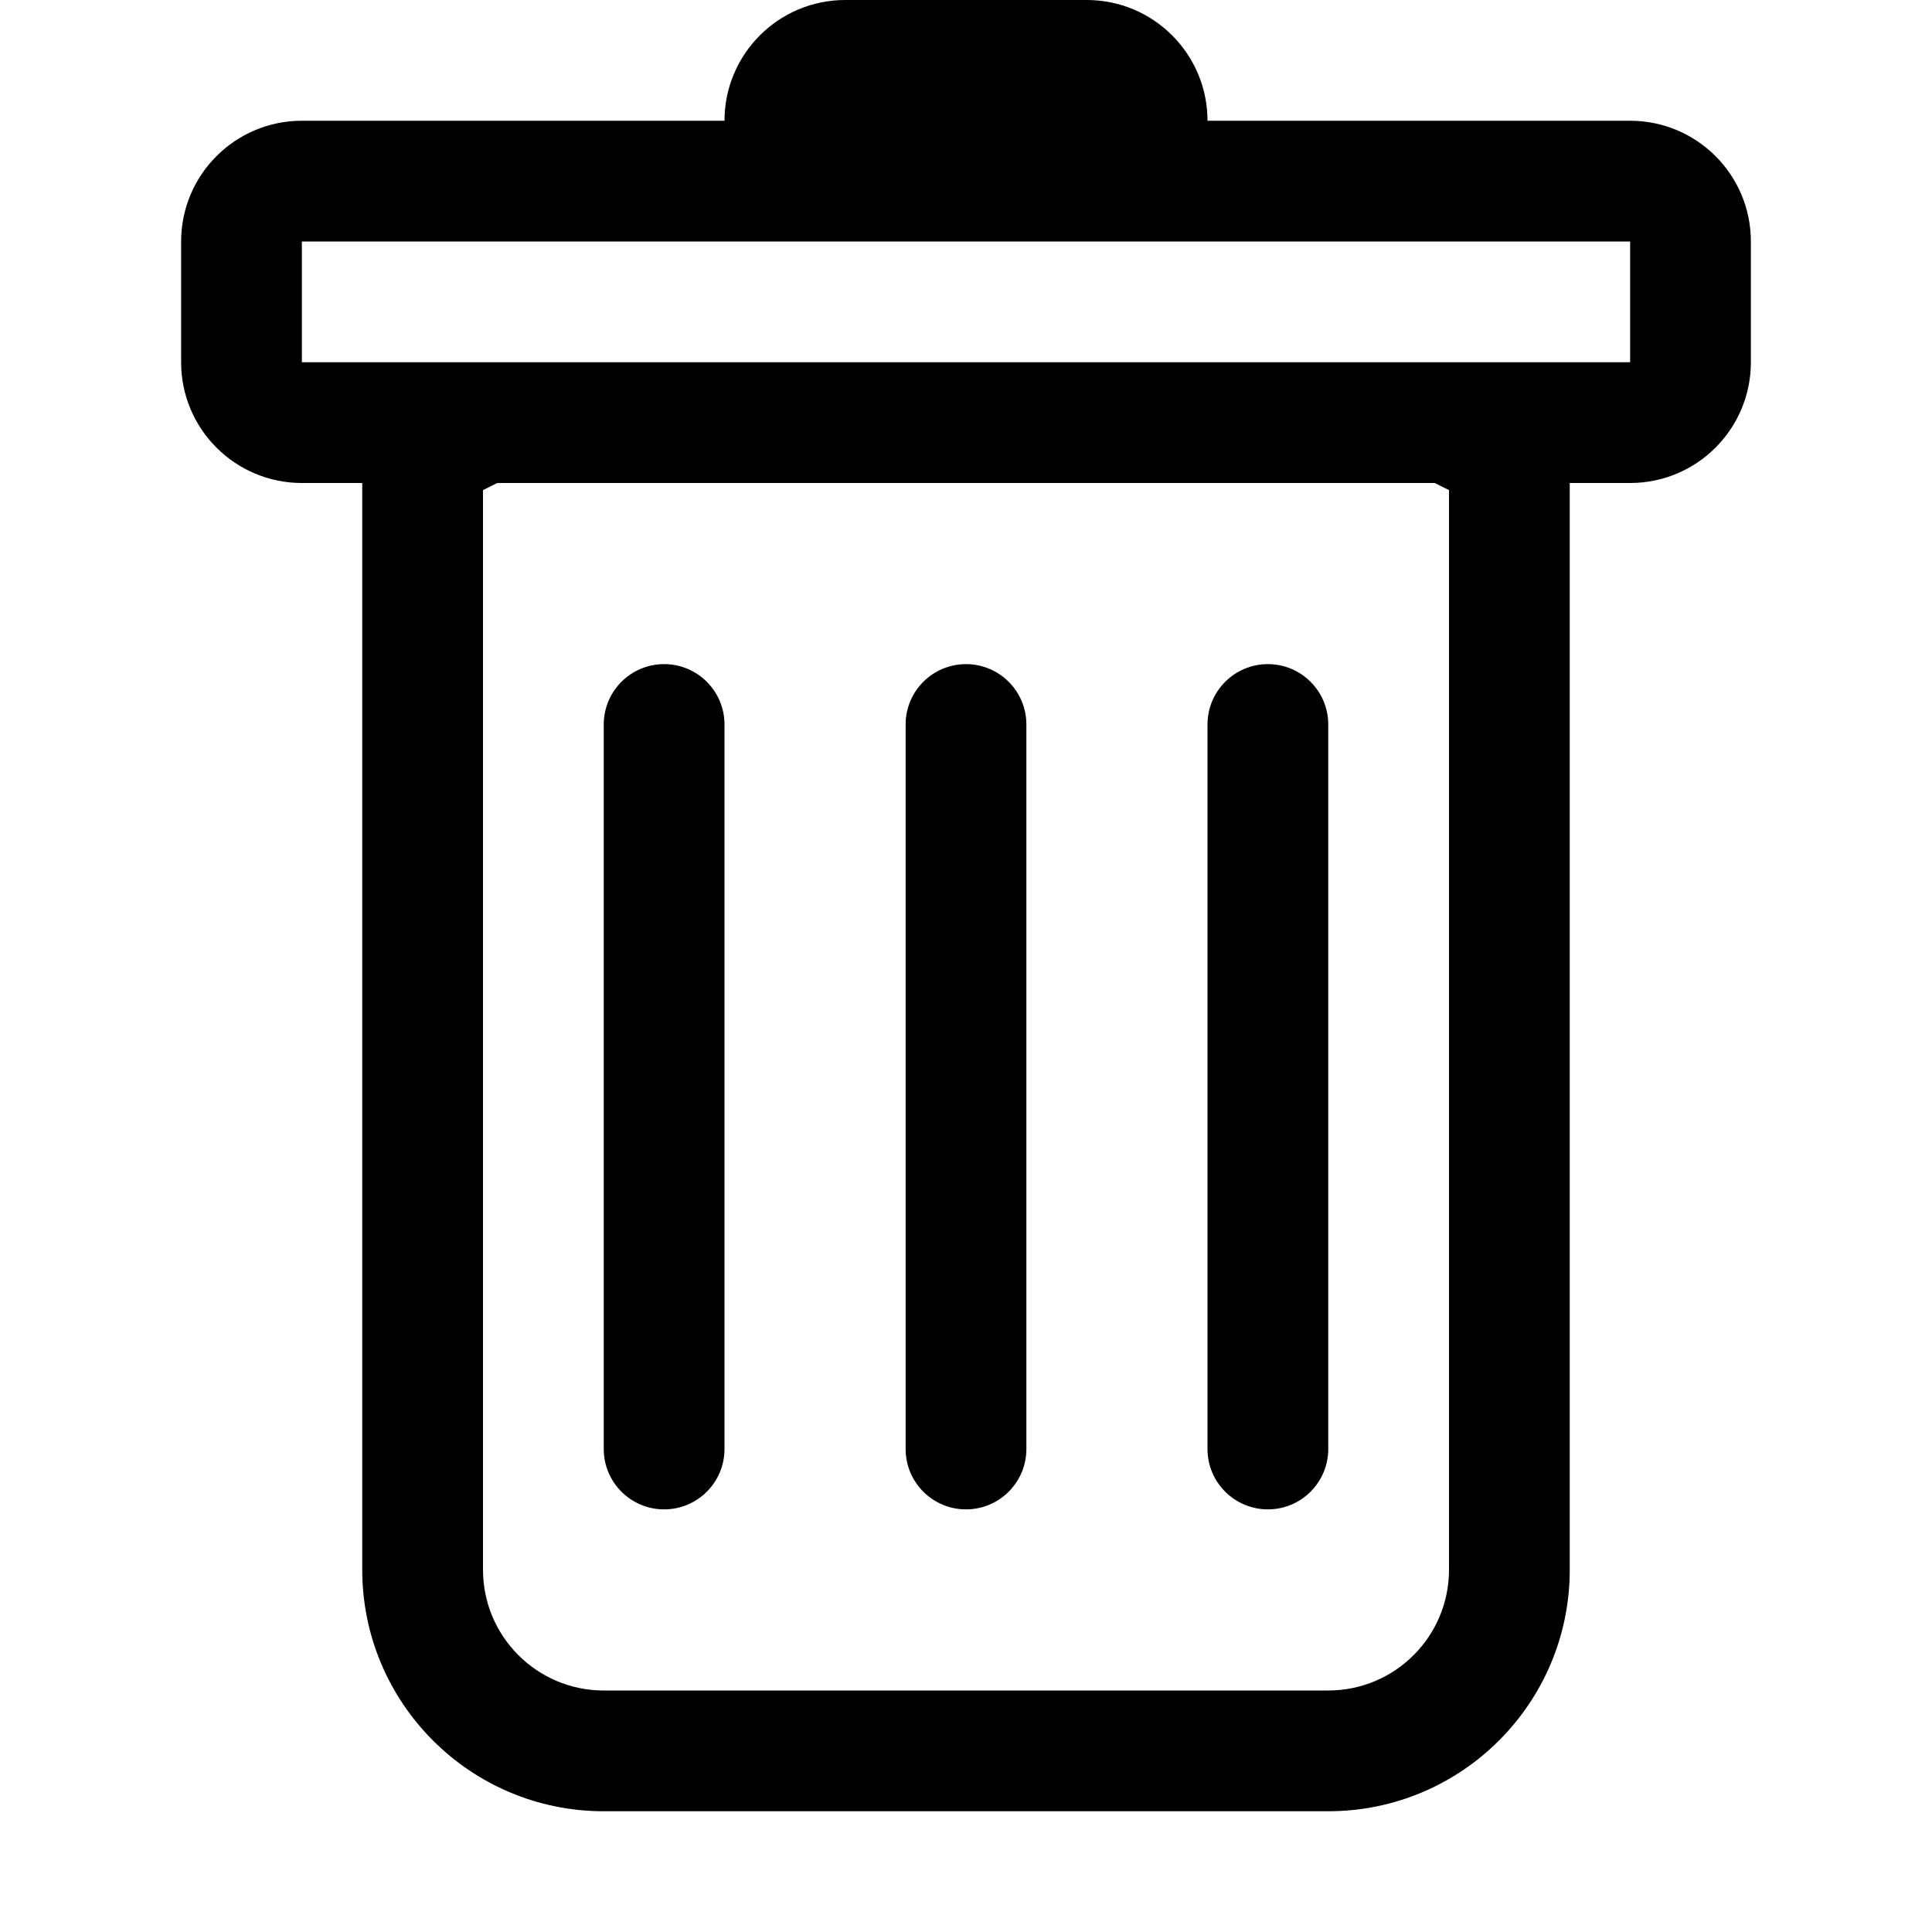
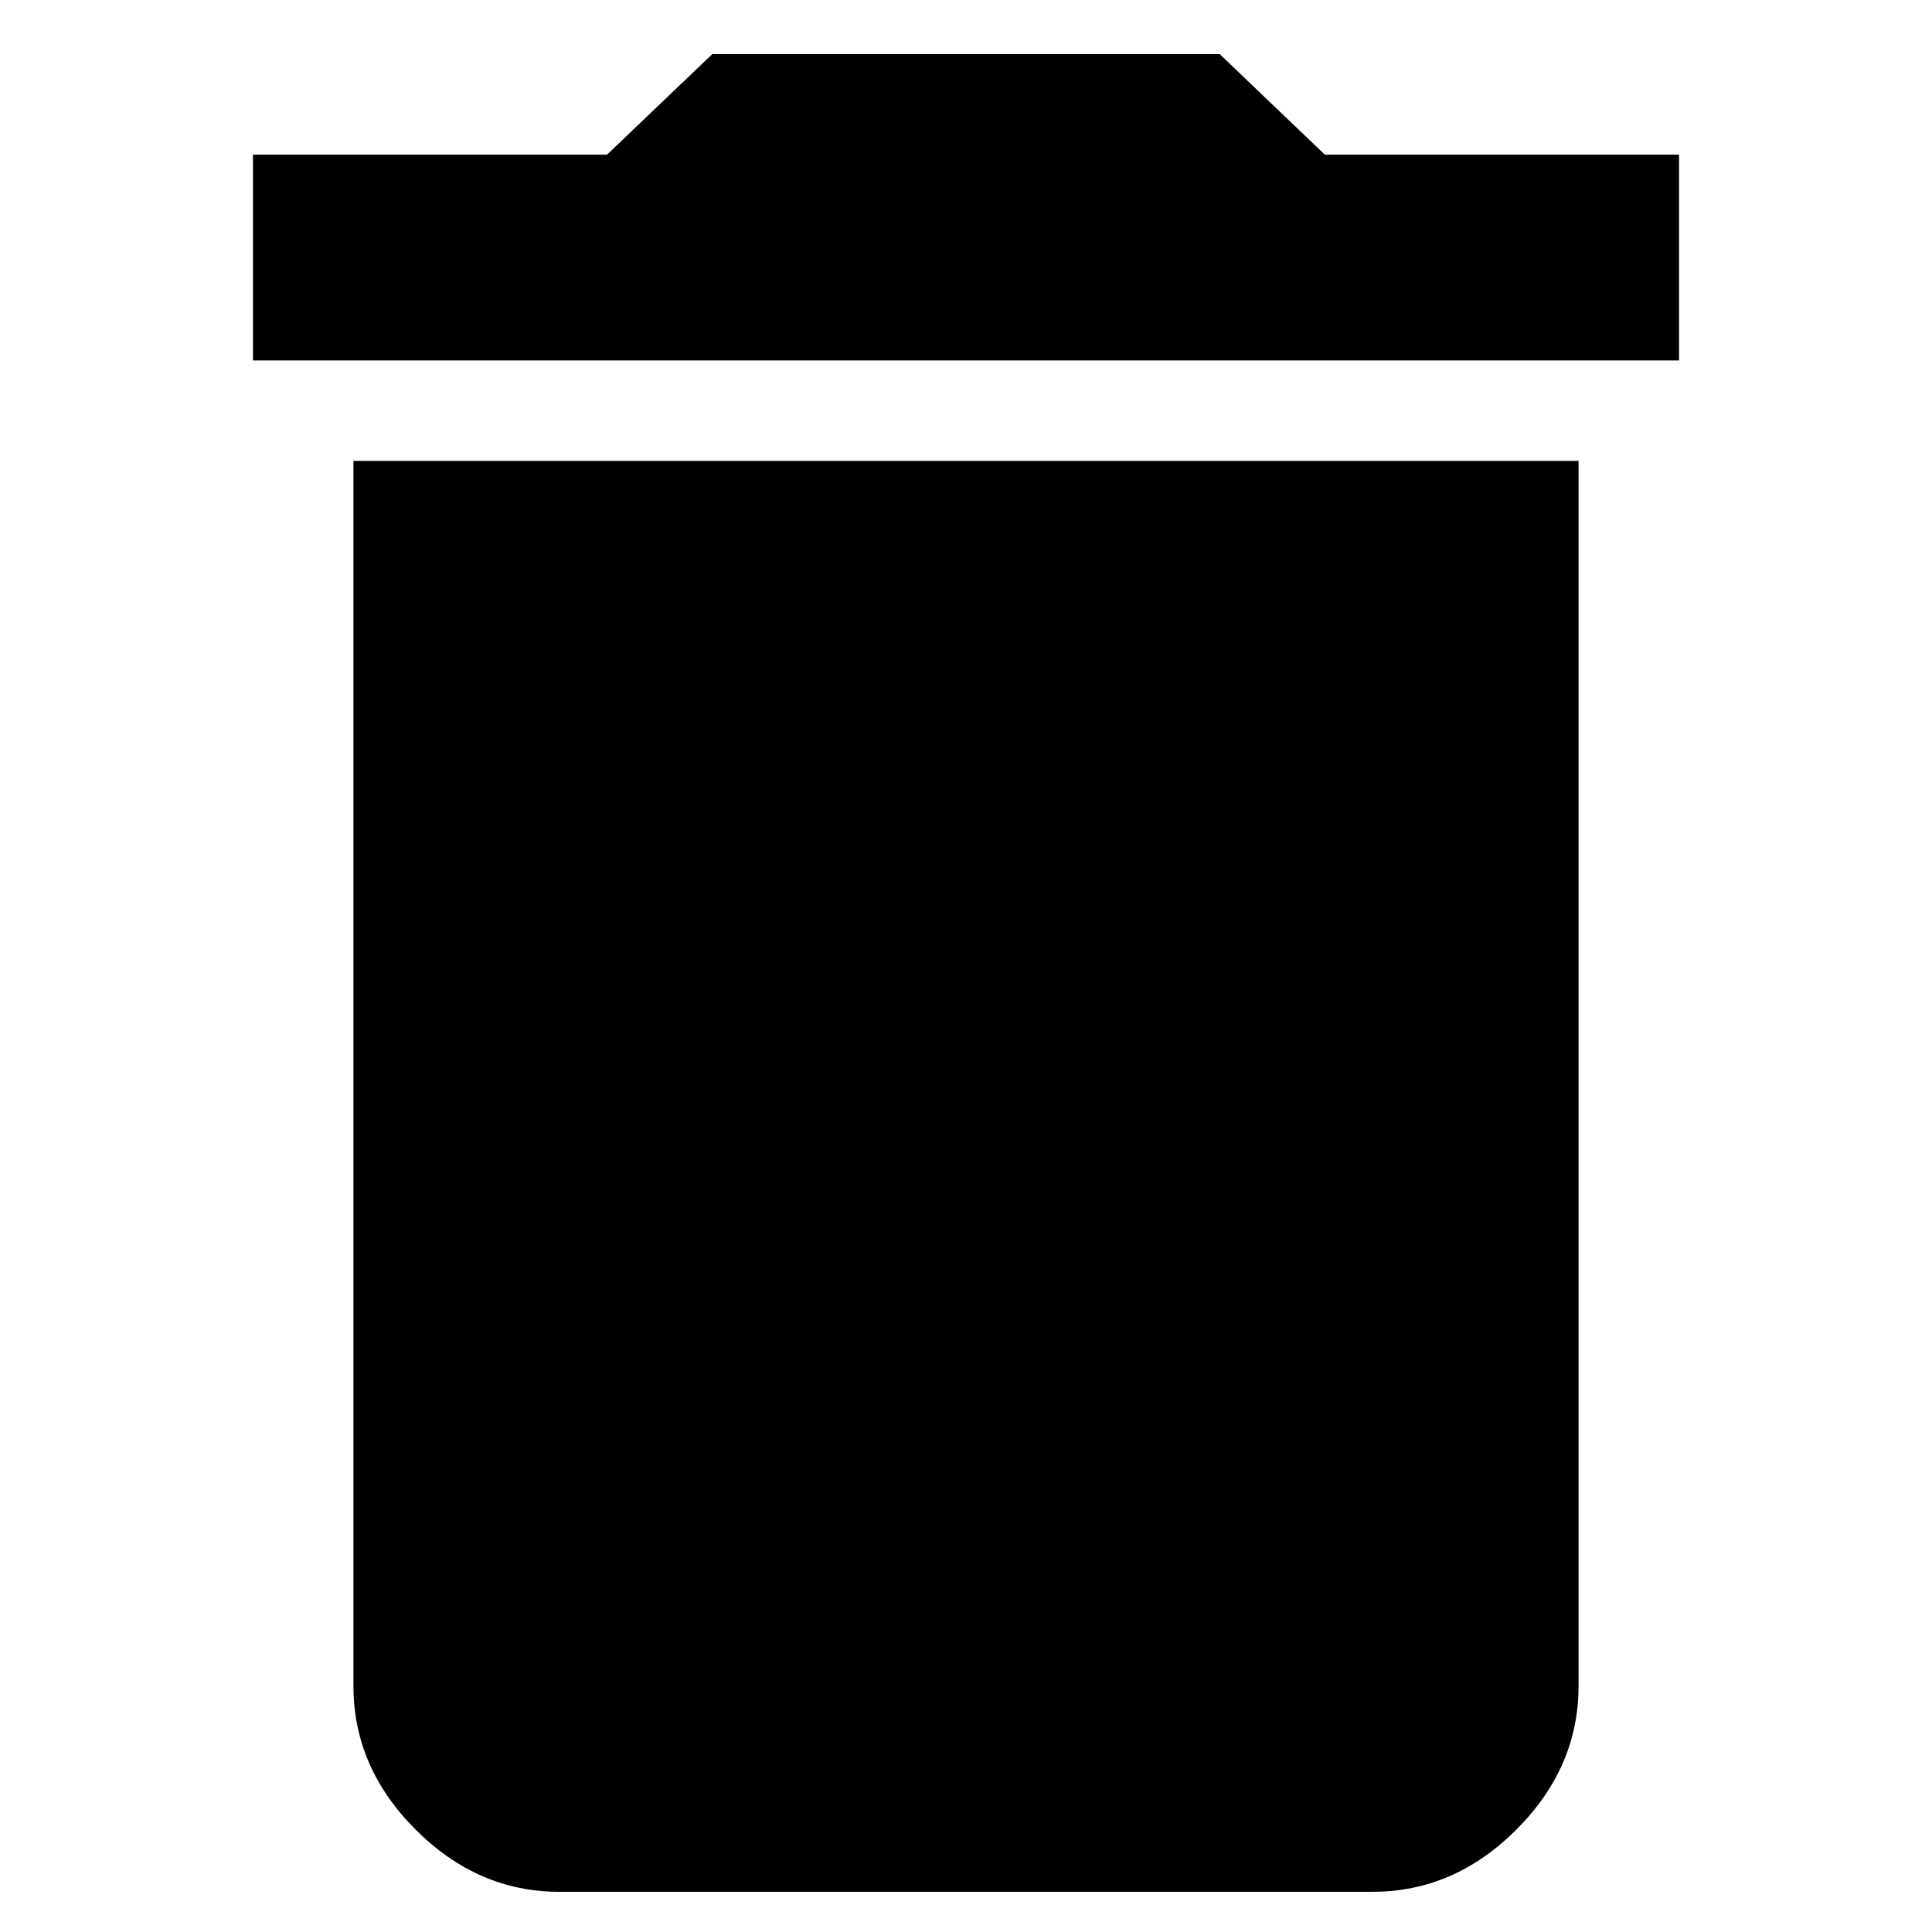
- <svg xmlns="http://www.w3.org/2000/svg" width="1em" height="1em" viewBox="0 0 16 16" class="bi bi-trash" fill="currentColor">
-   <path d="M5.5 5.5A.5.5 0 0 1 6 6v6a.5.5 0 0 1-1 0V6a.5.5 0 0 1 .5-.5zm2.5 0a.5.5 0 0 1 .5.5v6a.5.5 0 0 1-1 0V6a.5.5 0 0 1 .5-.5zm3 .5a.5.5 0 0 0-1 0v6a.5.5 0 0 0 1 0V6z" />
-   <path fill-rule="evenodd" d="M14.5 3a1 1 0 0 1-1 1H13v9a2 2 0 0 1-2 2H5a2 2 0 0 1-2-2V4h-.5a1 1 0 0 1-1-1V2a1 1 0 0 1 1-1H6a1 1 0 0 1 1-1h2a1 1 0 0 1 1 1h3.5a1 1 0 0 1 1 1v1zM4.118 4L4 4.059V13a1 1 0 0 0 1 1h6a1 1 0 0 0 1-1V4.059L11.882 4H4.118zM2.5 3V2h11v1h-11z" />
+ <svg xmlns="http://www.w3.org/2000/svg" id="svg2762" version="1.1" fill="currentColor" class="bi bi-trash" viewBox="0 0 16 16" height="1em" width="1em">
+   <defs id="defs2766" />
+   <path style="stroke-width:0.026" d="M 13.905,1.281 V 2.985 H 2.095 V 1.281 H 5.027 L 5.899,0.448 H 10.101 L 10.972,1.281 Z M 2.927,13.963 V 3.817 H 13.073 V 13.963 q 0,0.674 -0.515,1.189 -0.515,0.515 -1.189,0.515 H 4.631 q -0.674,0 -1.189,-0.515 -0.515,-0.515 -0.515,-1.189 z" id="path193" />
</svg>
